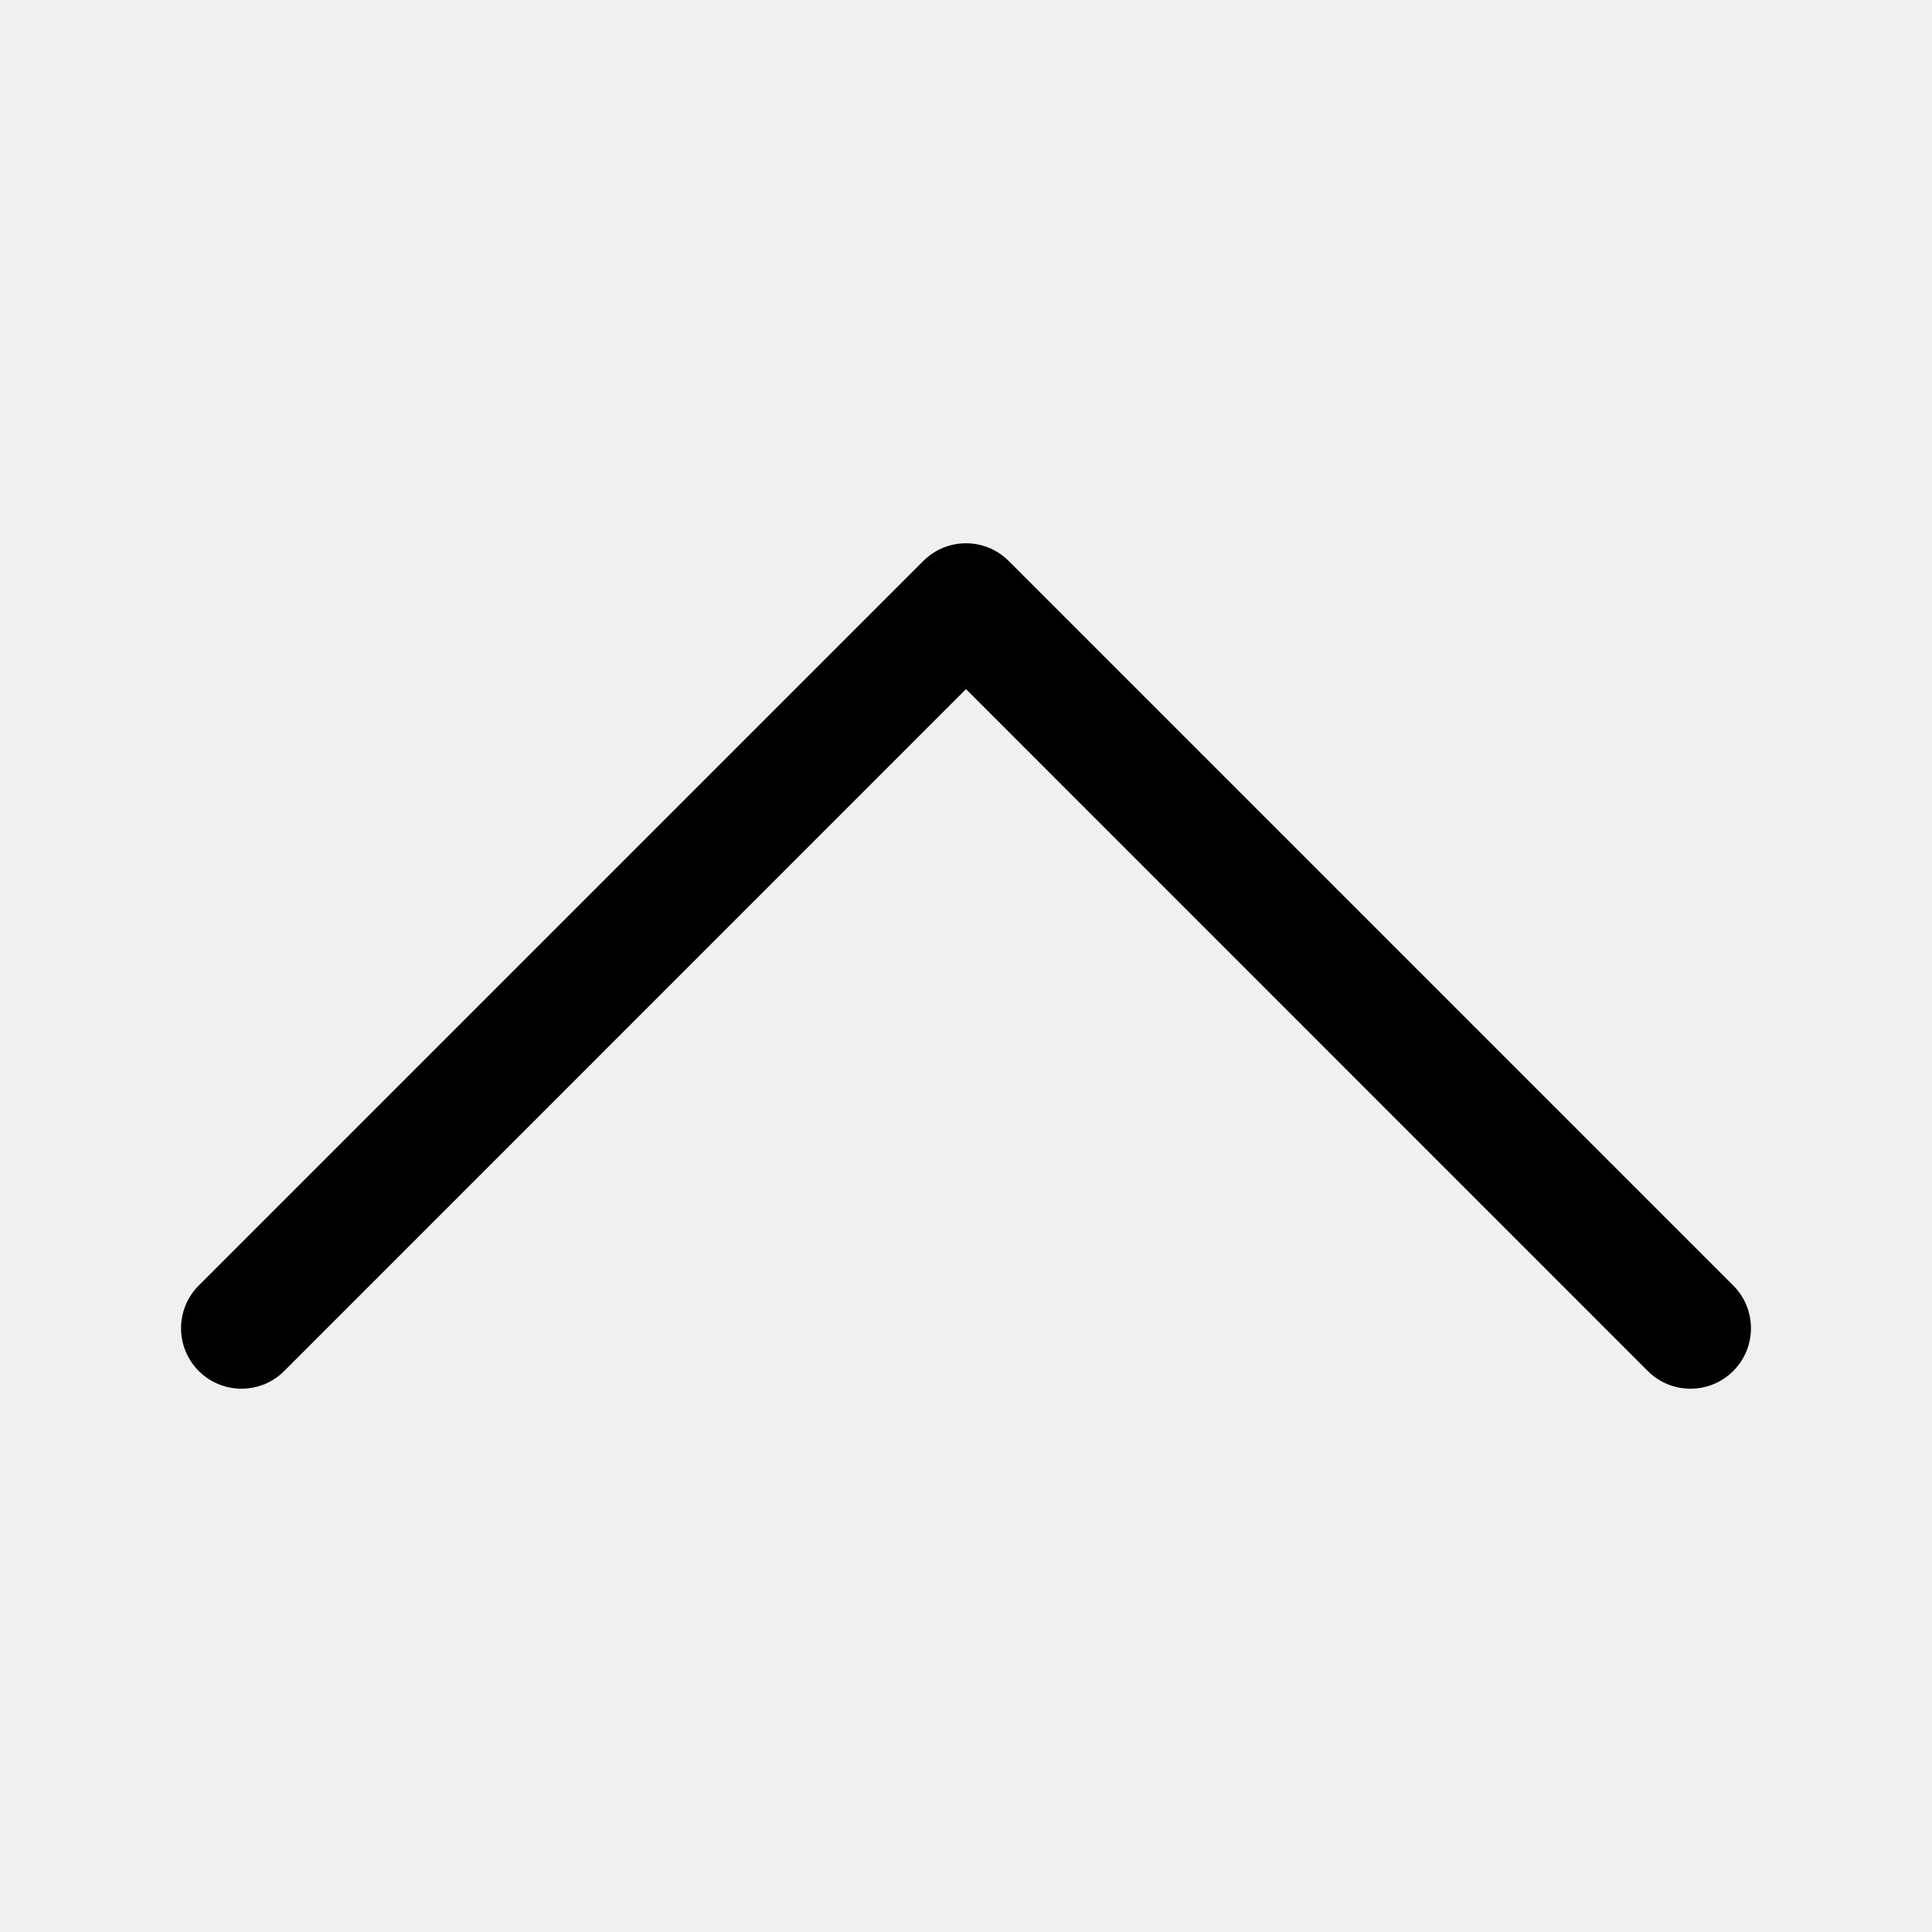
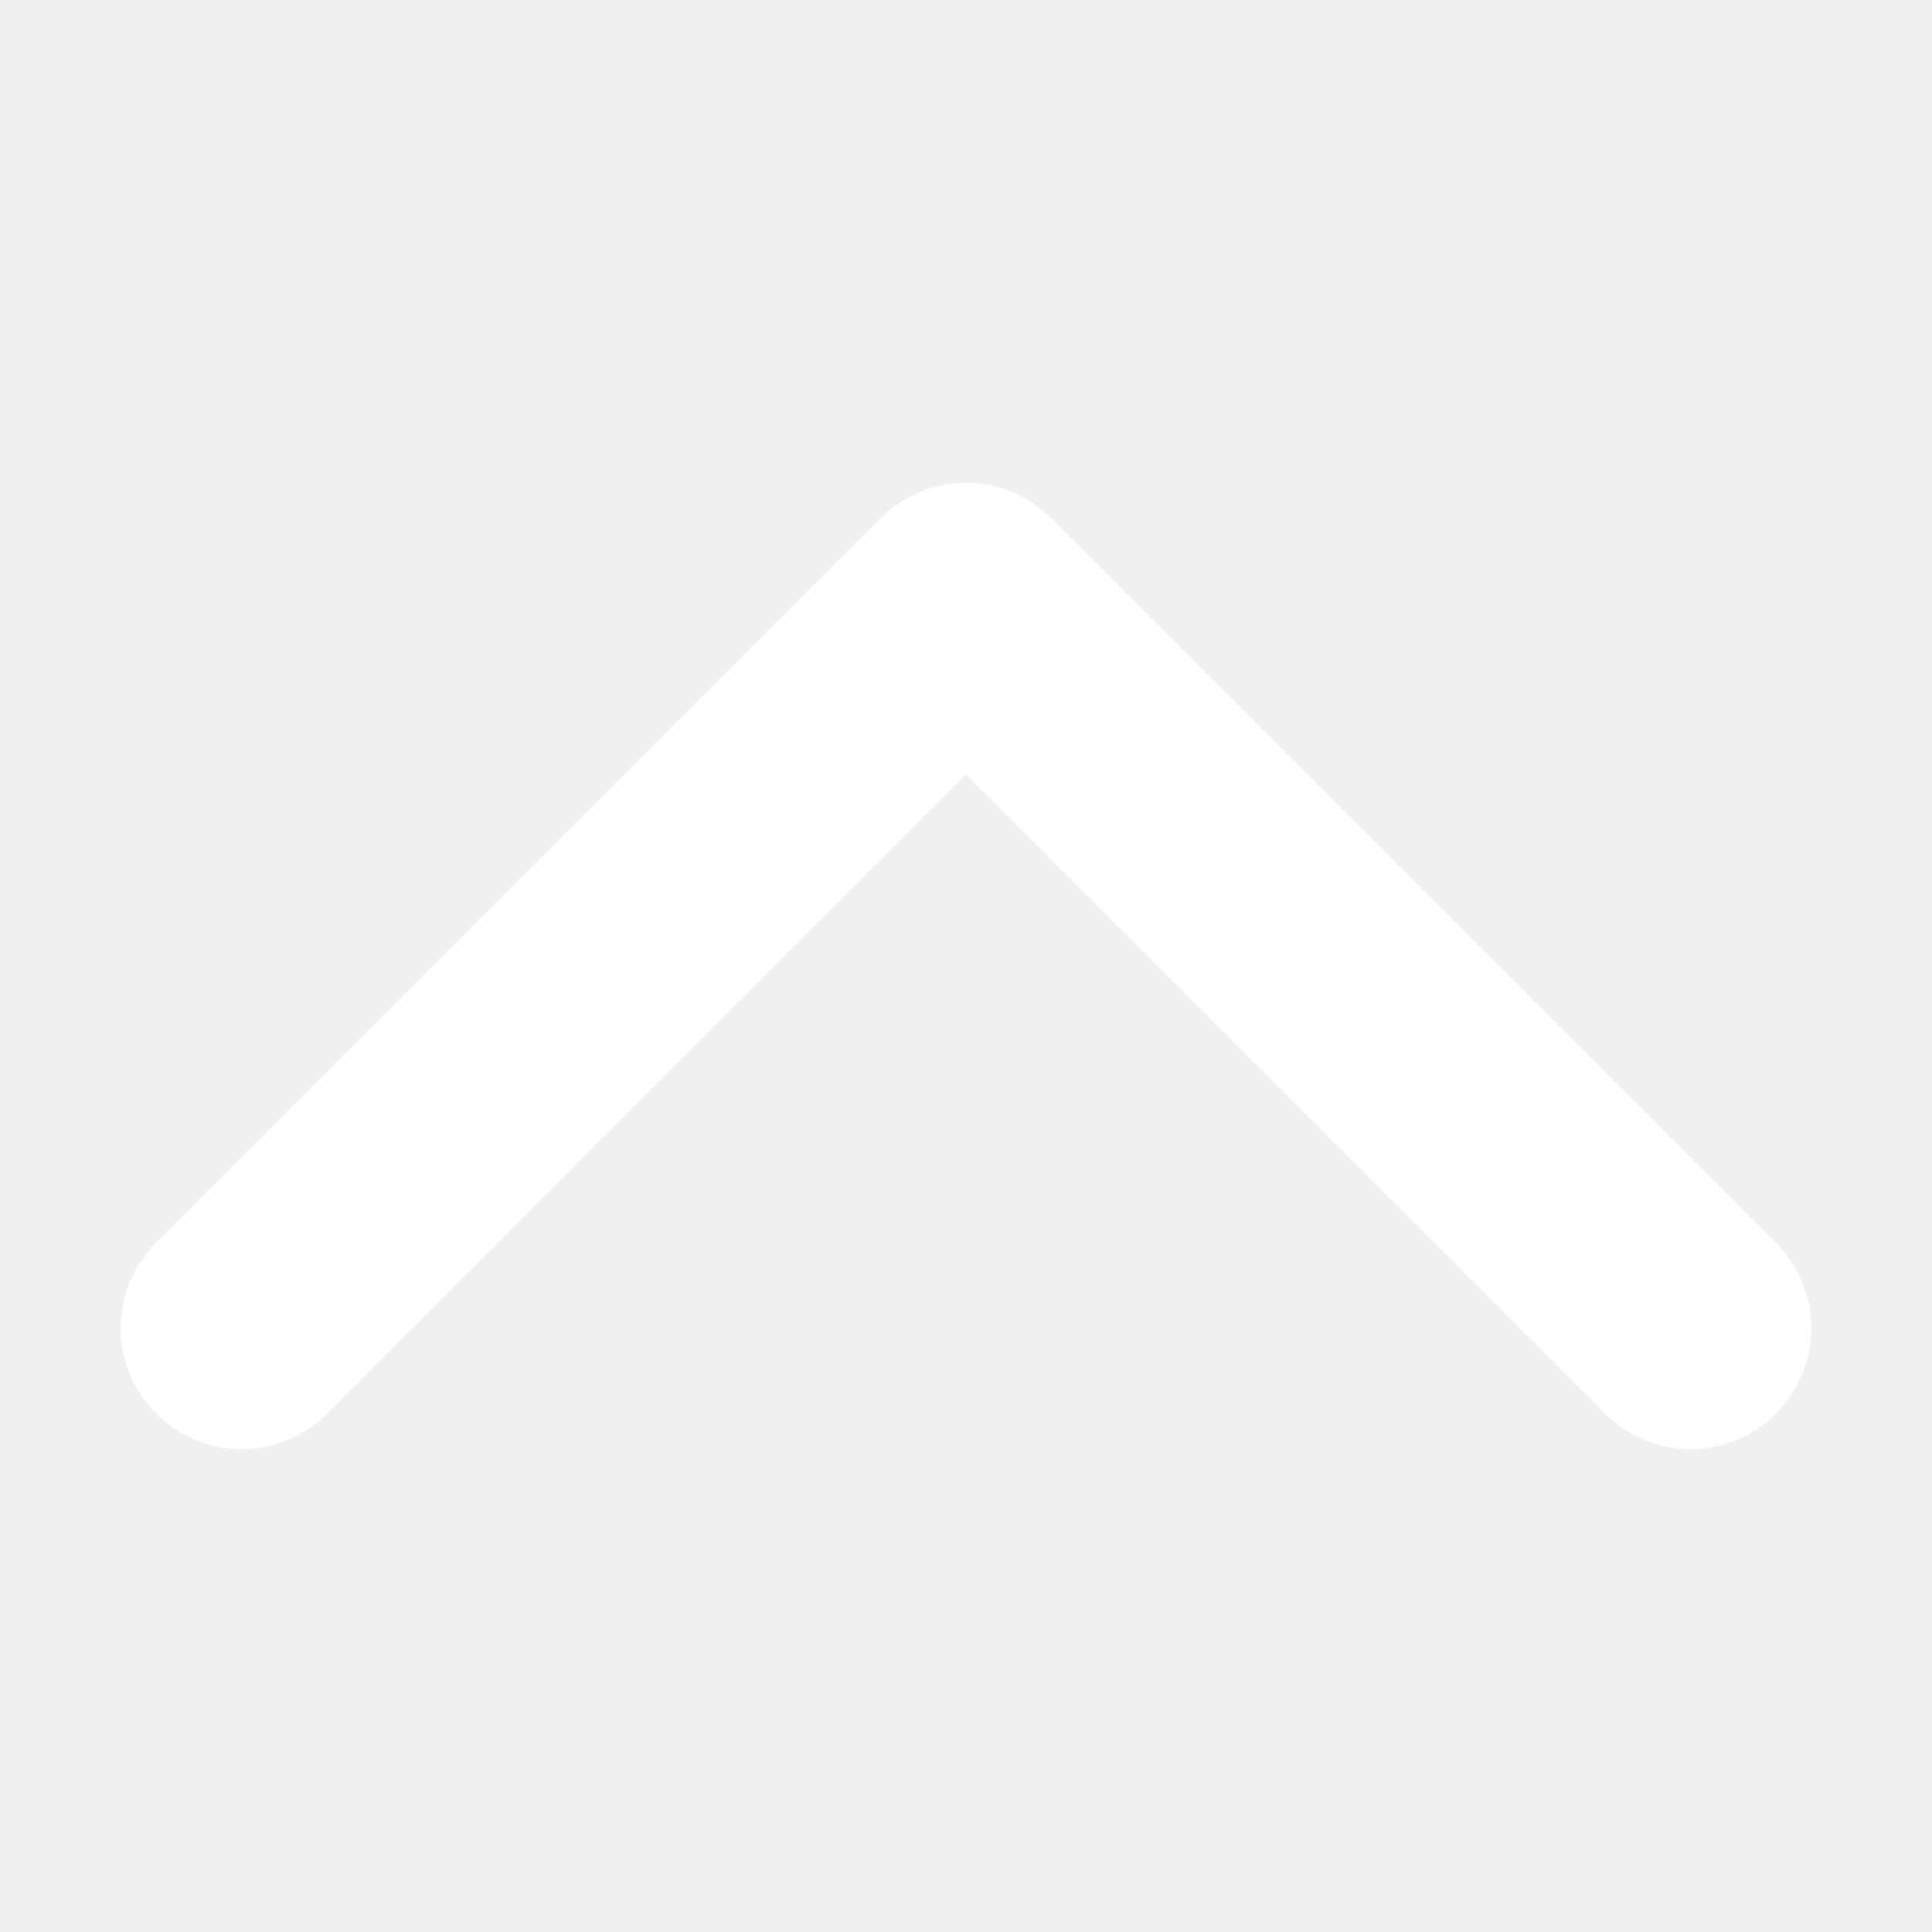
- <svg xmlns="http://www.w3.org/2000/svg" width="16" height="16" fill="currentColor" class="bi bi-chevron-up" viewBox="0 0 16 16">
-   <path fill-rule="evenodd" d="M7.646 4.646a.5.5 0 0 1 .708 0l6 6a.5.5 0 0 1-.708.708L8 5.707l-5.646 5.647a.5.5 0 0 1-.708-.708l6-6z" />
+ <svg xmlns="http://www.w3.org/2000/svg" width="100%" height="100%" viewBox="0 0 16 16" version="1.1" xml:space="preserve" style="fill-rule:evenodd;clip-rule:evenodd;stroke-linejoin:round;stroke-miterlimit:2;">
+   <path d="M7.646,4.646C7.74,4.552 7.867,4.499 8,4.499C8.133,4.499 8.26,4.552 8.354,4.646L14.354,10.646C14.448,10.74 14.501,10.867 14.501,11C14.501,11.275 14.275,11.501 14,11.501C13.867,11.501 13.74,11.448 13.646,11.354L8,5.707L2.354,11.354C2.26,11.448 2.133,11.501 2,11.501C1.725,11.501 1.499,11.275 1.499,11C1.499,10.867 1.552,10.74 1.646,10.646L7.646,4.646Z" style="fill:white;stroke:white;stroke-width:1px;" />
</svg>
